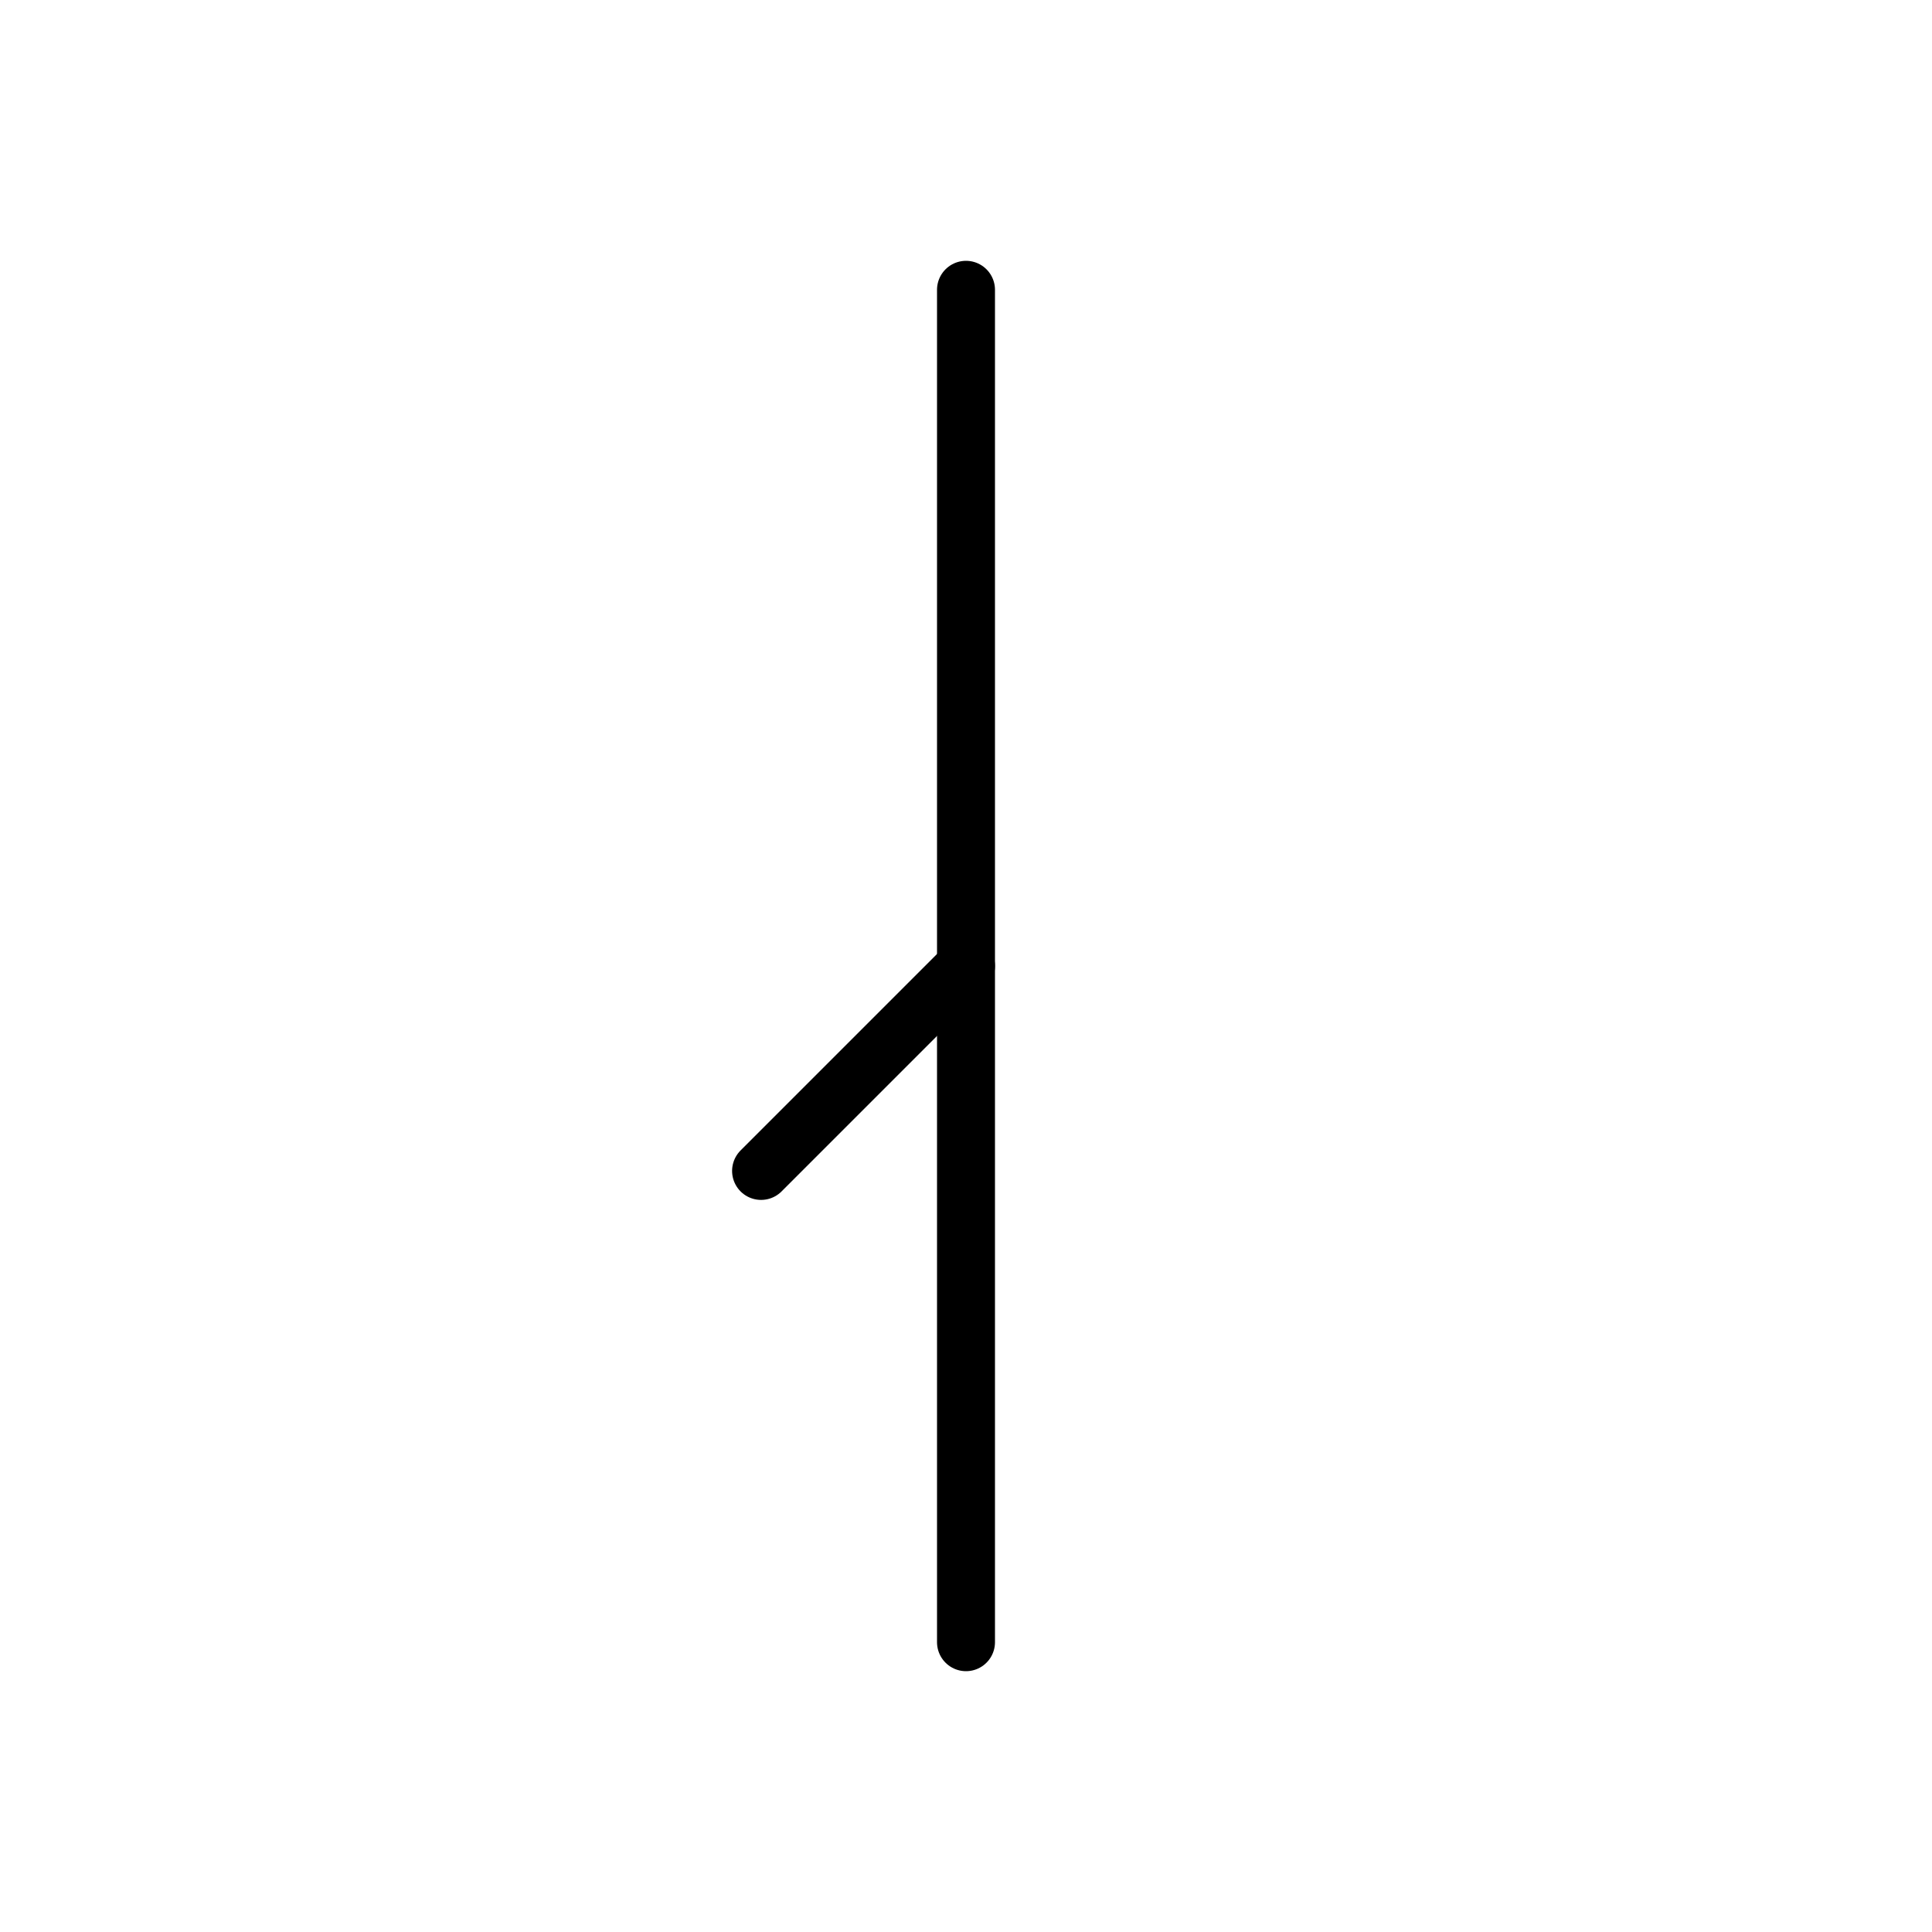
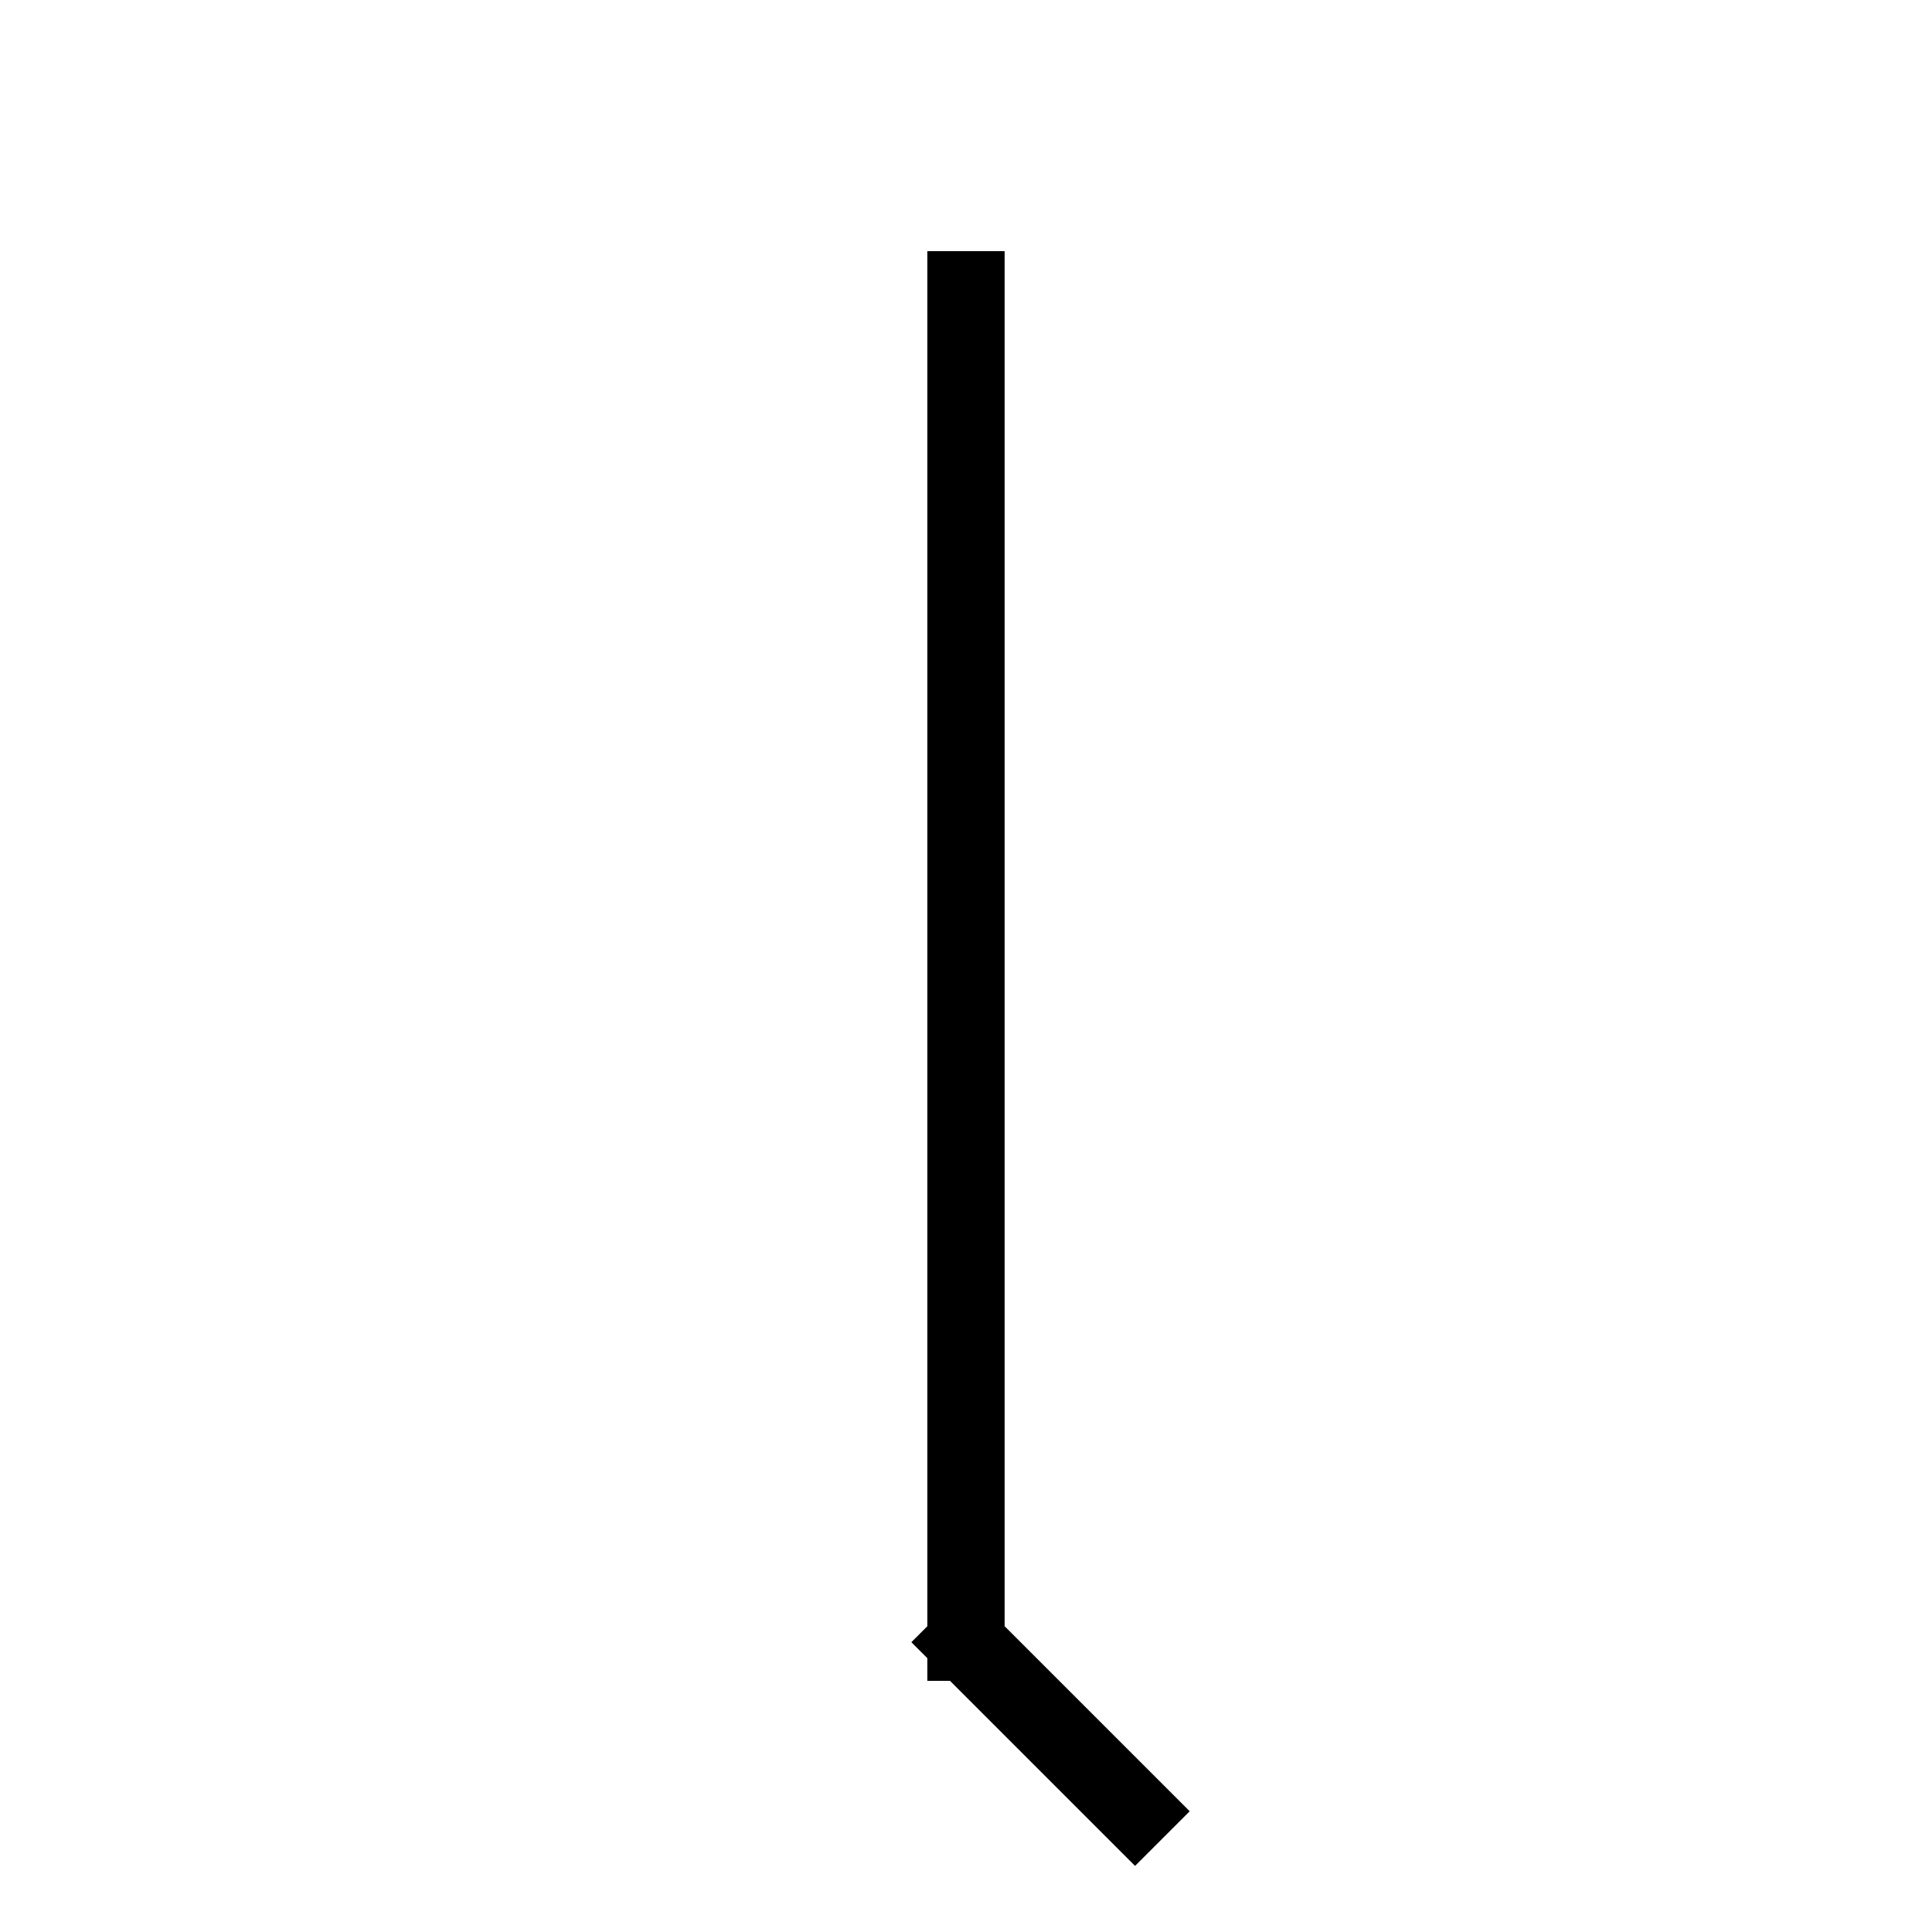
<svg xmlns="http://www.w3.org/2000/svg" viewBox="0 0 100 100" width="100" height="100">
-   <line x1="50.0" y1="15" x2="50.0" y2="85" stroke="black" stroke-width="3" stroke-linecap="round" />
-   <line x1="50.0" y1="50.0" x2="39.393" y2="60.607" stroke="black" stroke-width="3" stroke-linecap="round" />
+   <line x1="50" y1="15" x2="50" y2="85" stroke="black" stroke-width="4" stroke-linecap="square" />
+   <line x1="50" y1="85" x2="58.75" y2="93.75" stroke="black" stroke-width="4" stroke-linecap="square" />
</svg>
